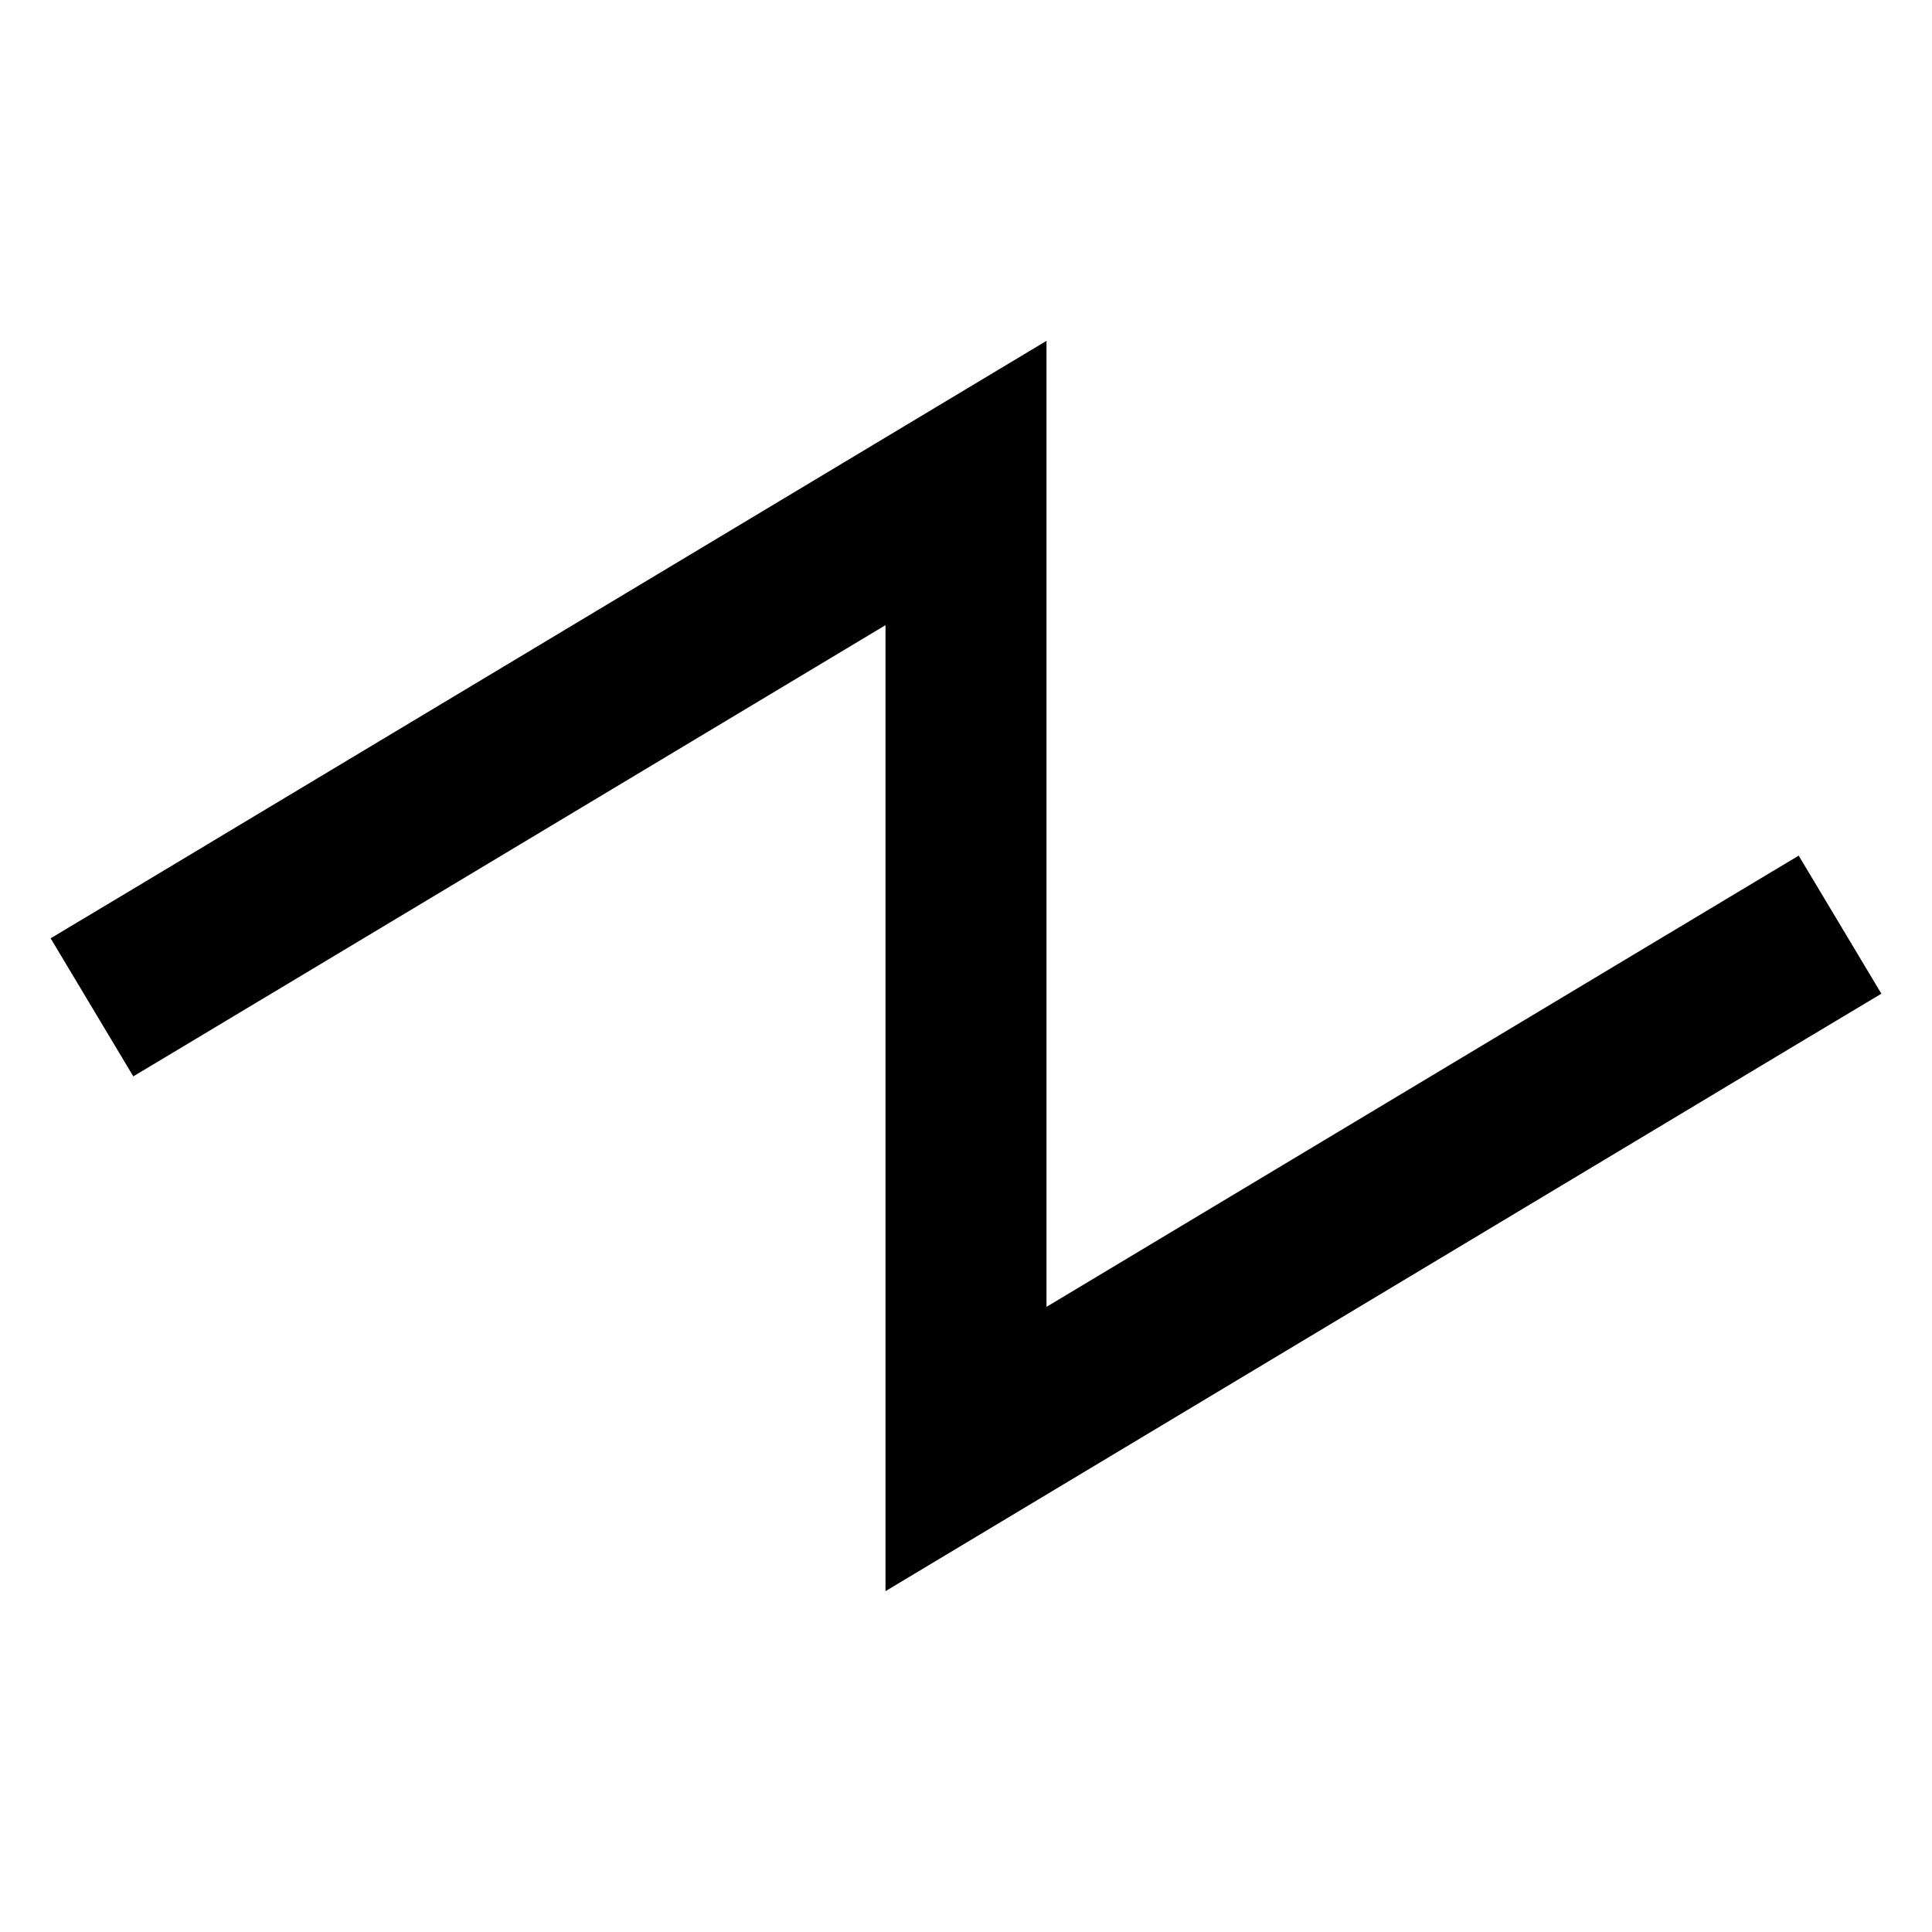
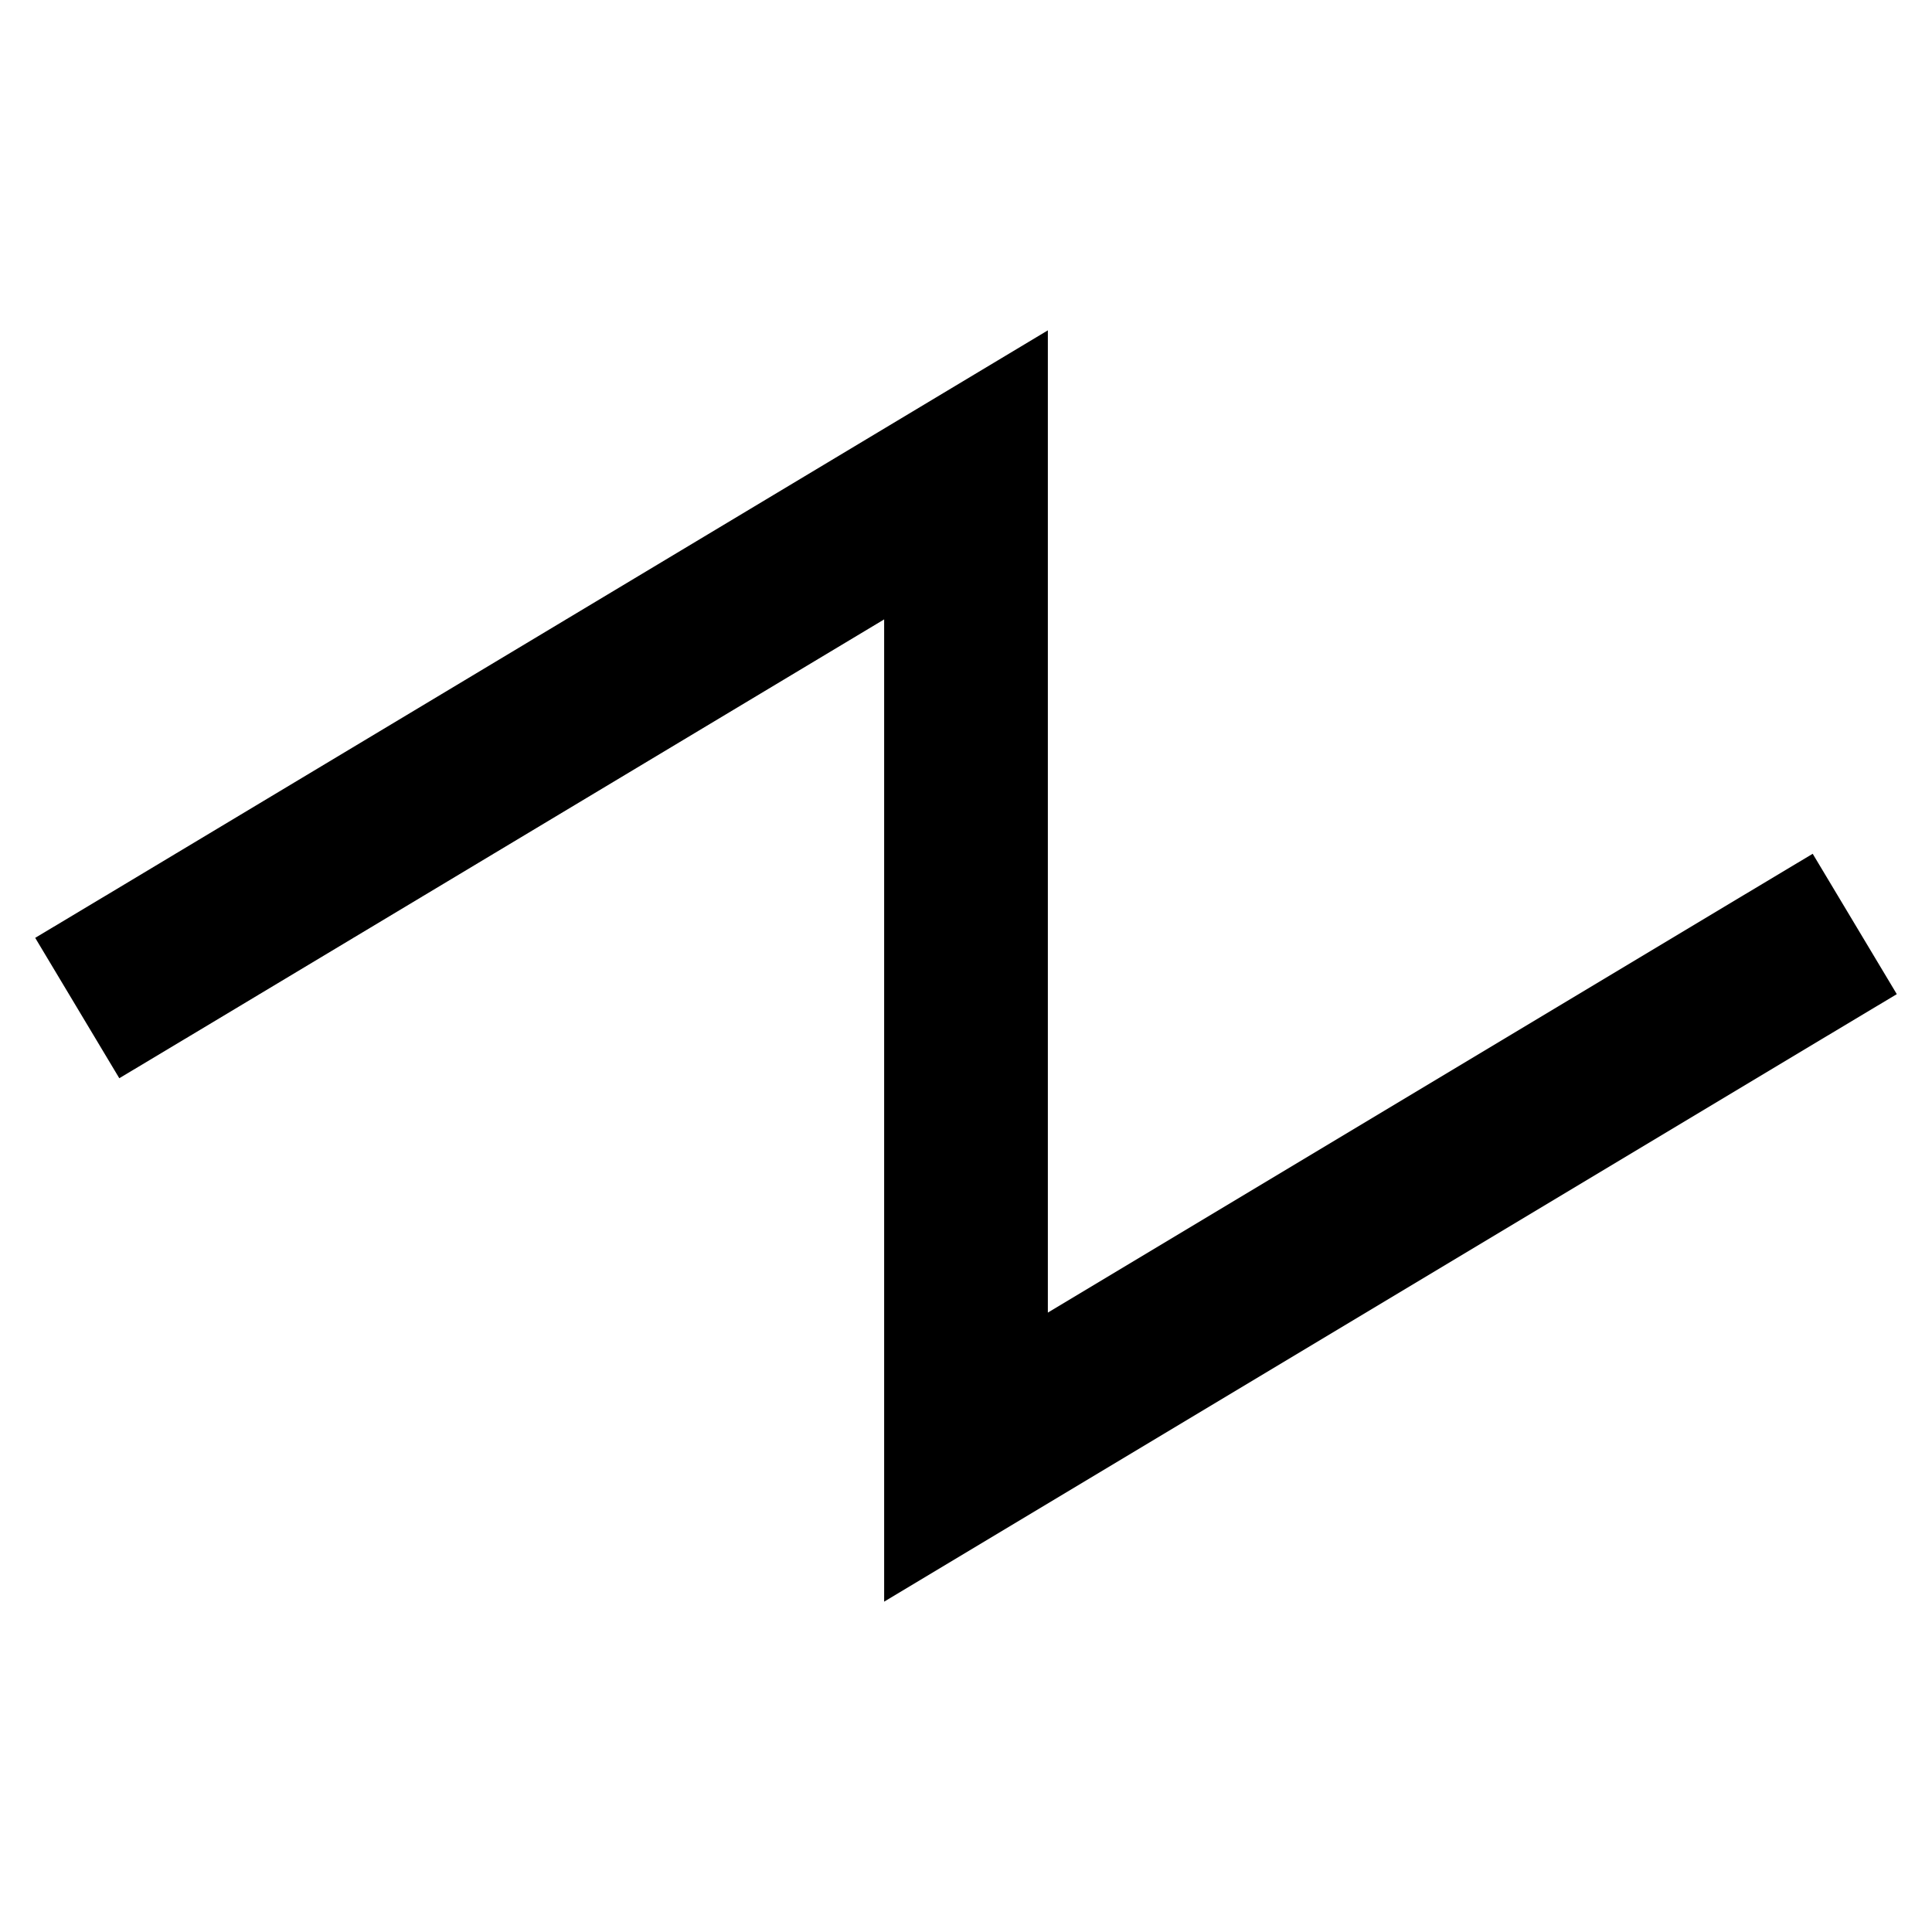
- <svg xmlns="http://www.w3.org/2000/svg" viewBox="0 0 24 24" version="1.1" id="svg1" xml:space="preserve">
-   <defs id="defs1" />
-   <path style="baseline-shift:baseline;display:inline;overflow:visible;vector-effect:none;stroke-linecap:square;enable-background:accumulate;stop-color:#000000;stop-opacity:1;opacity:1" d="M 13,4.234 1.486,11.143 0.629,11.656 1.656,13.371 2.514,12.857 11,7.766 v 12 L 22.514,12.857 23.371,12.344 22.344,10.629 21.486,11.143 13,16.234 Z" id="path2" />
+ <svg xmlns="http://www.w3.org/2000/svg" height="48" width="48" version="1.1" id="svg4" xml:space="preserve">
+   <defs id="defs8" />
+   <g id="g1" transform="matrix(0.531803,0,0,0.531803,-2.590151,-8.439984)">
+     <path style="baseline-shift:baseline;display:inline;overflow:visible;vector-effect:none;stroke-width:3.824;stroke-linecap:square;enable-background:accumulate;stop-color:#000000" d="m 53.824,31.303 -44.03,26.418 -3.279,1.964 3.929,6.558 3.279,-1.964 32.453,-19.472 v 45.89 l 44.03,-26.418 3.279,-1.964 -3.929,-6.558 -3.279,1.964 -32.453,19.472 z" id="path2" />
+   </g>
</svg>
